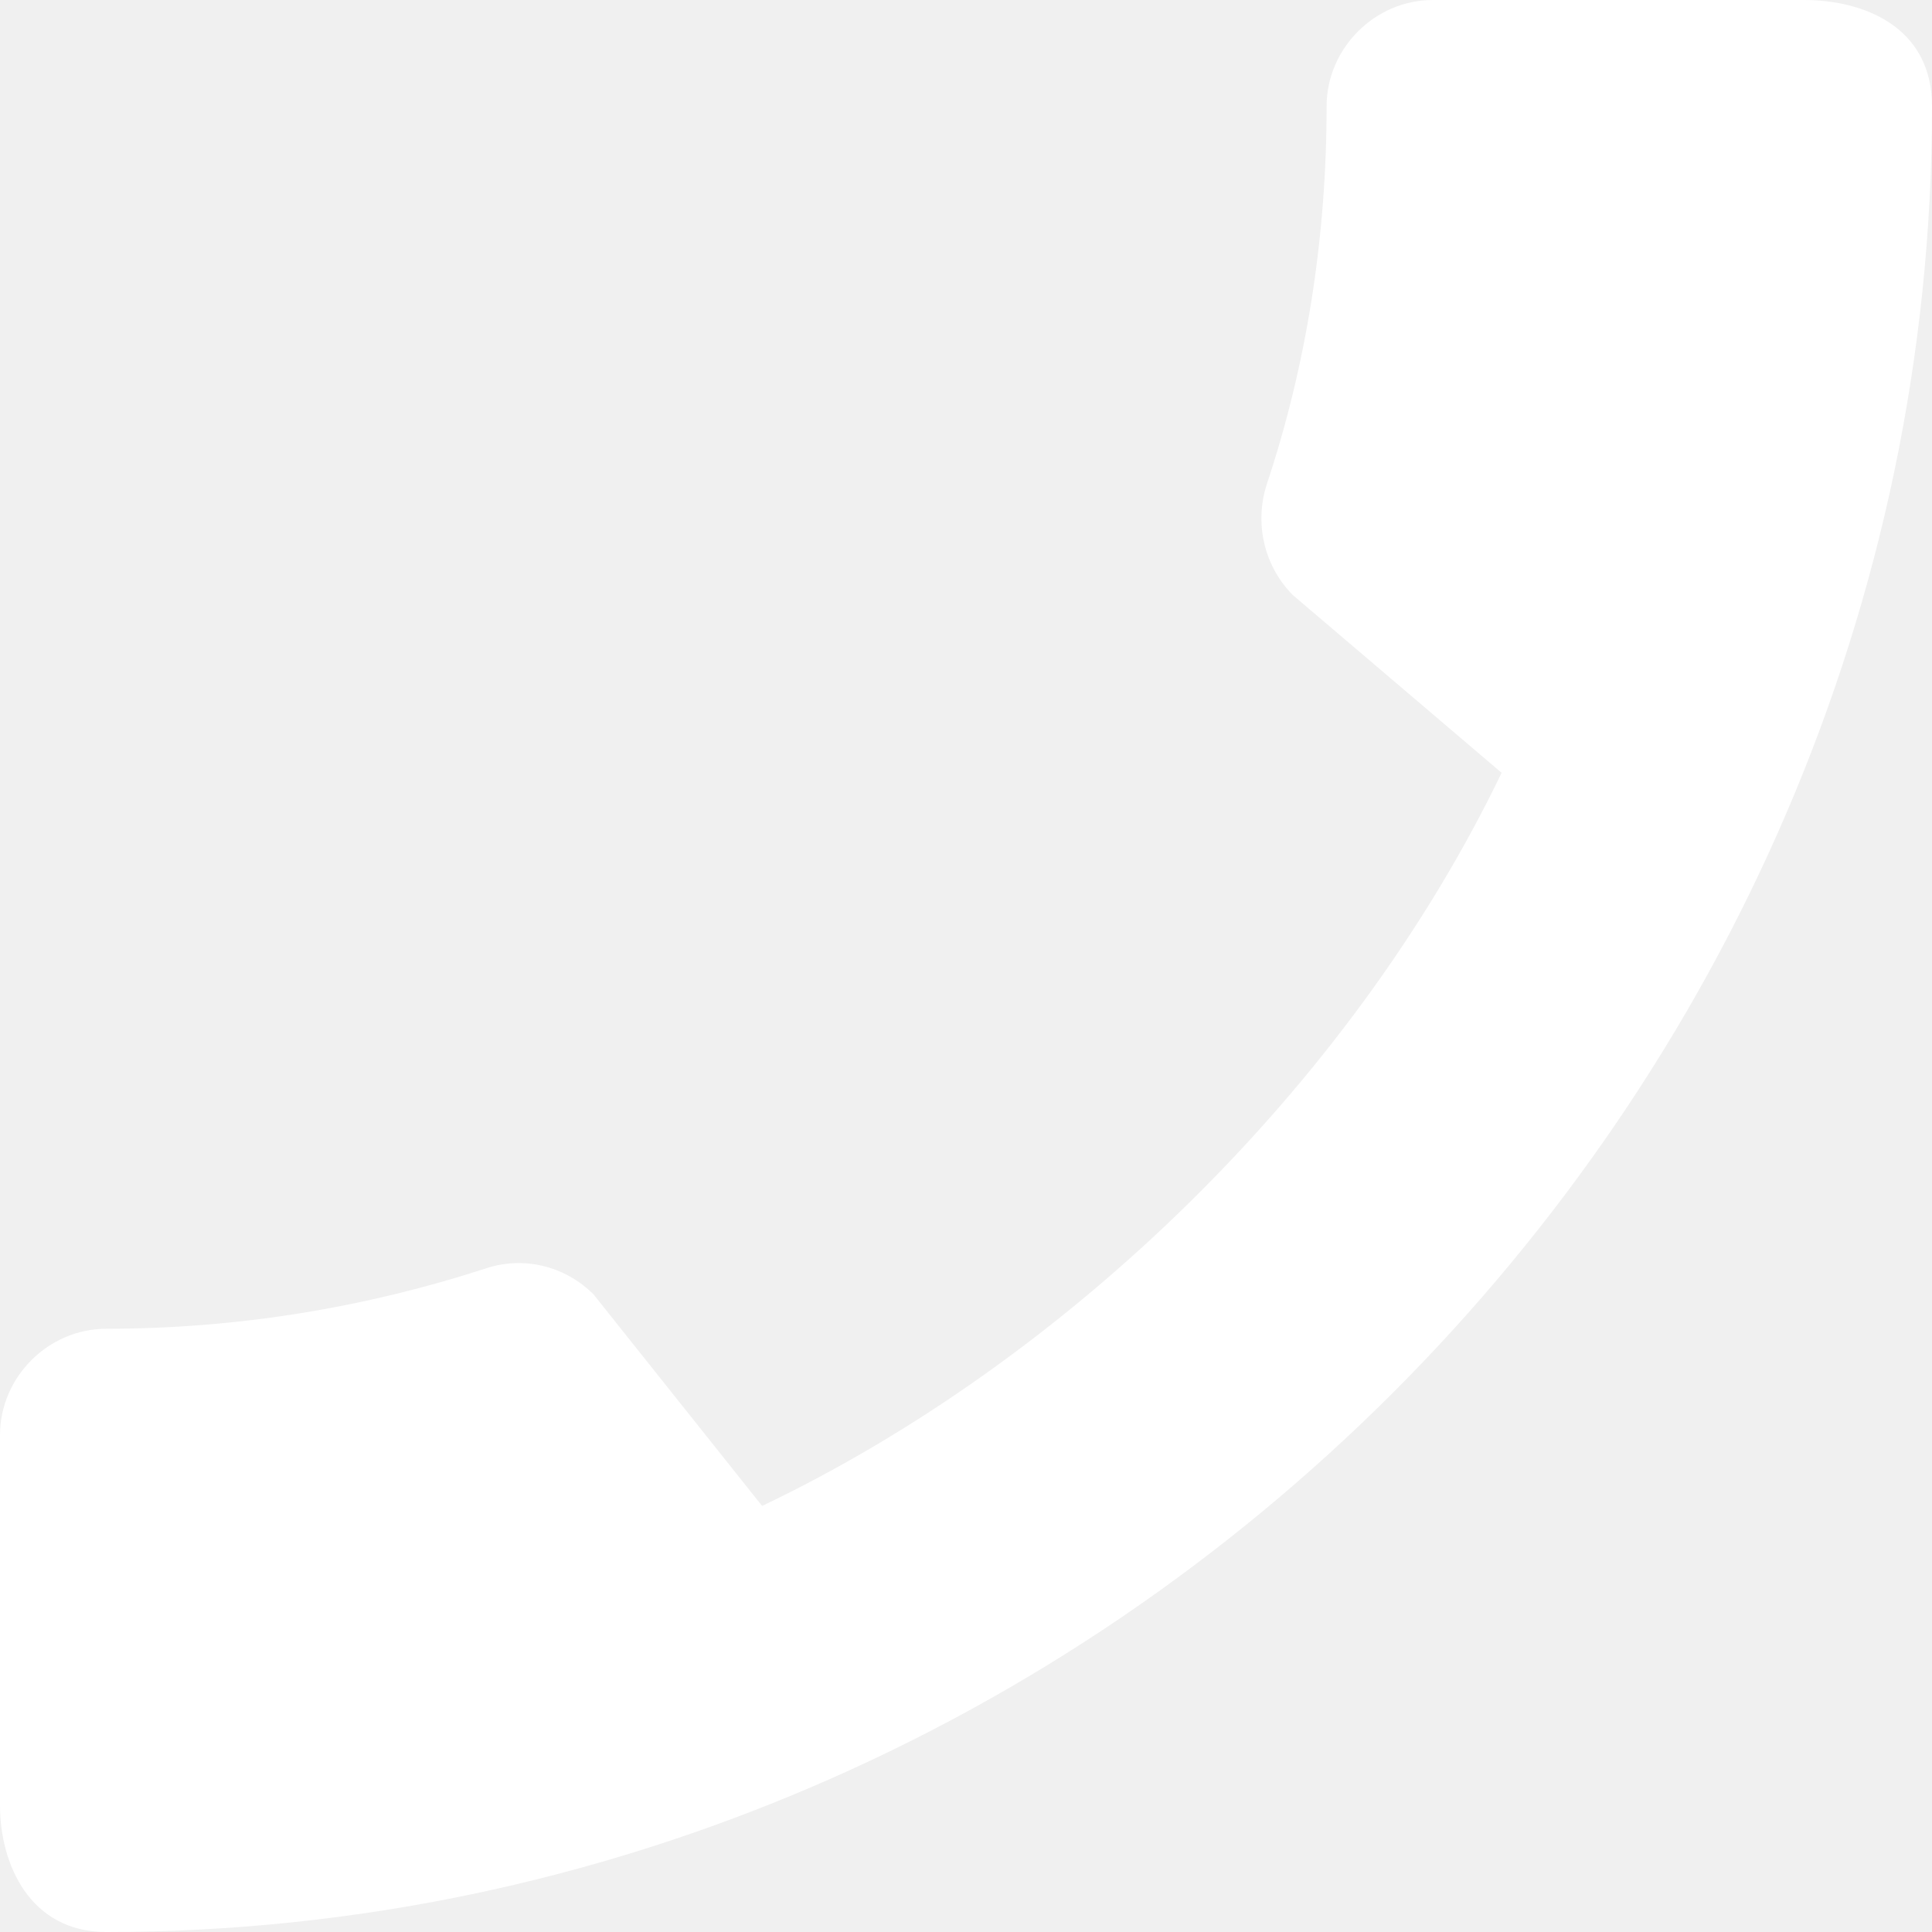
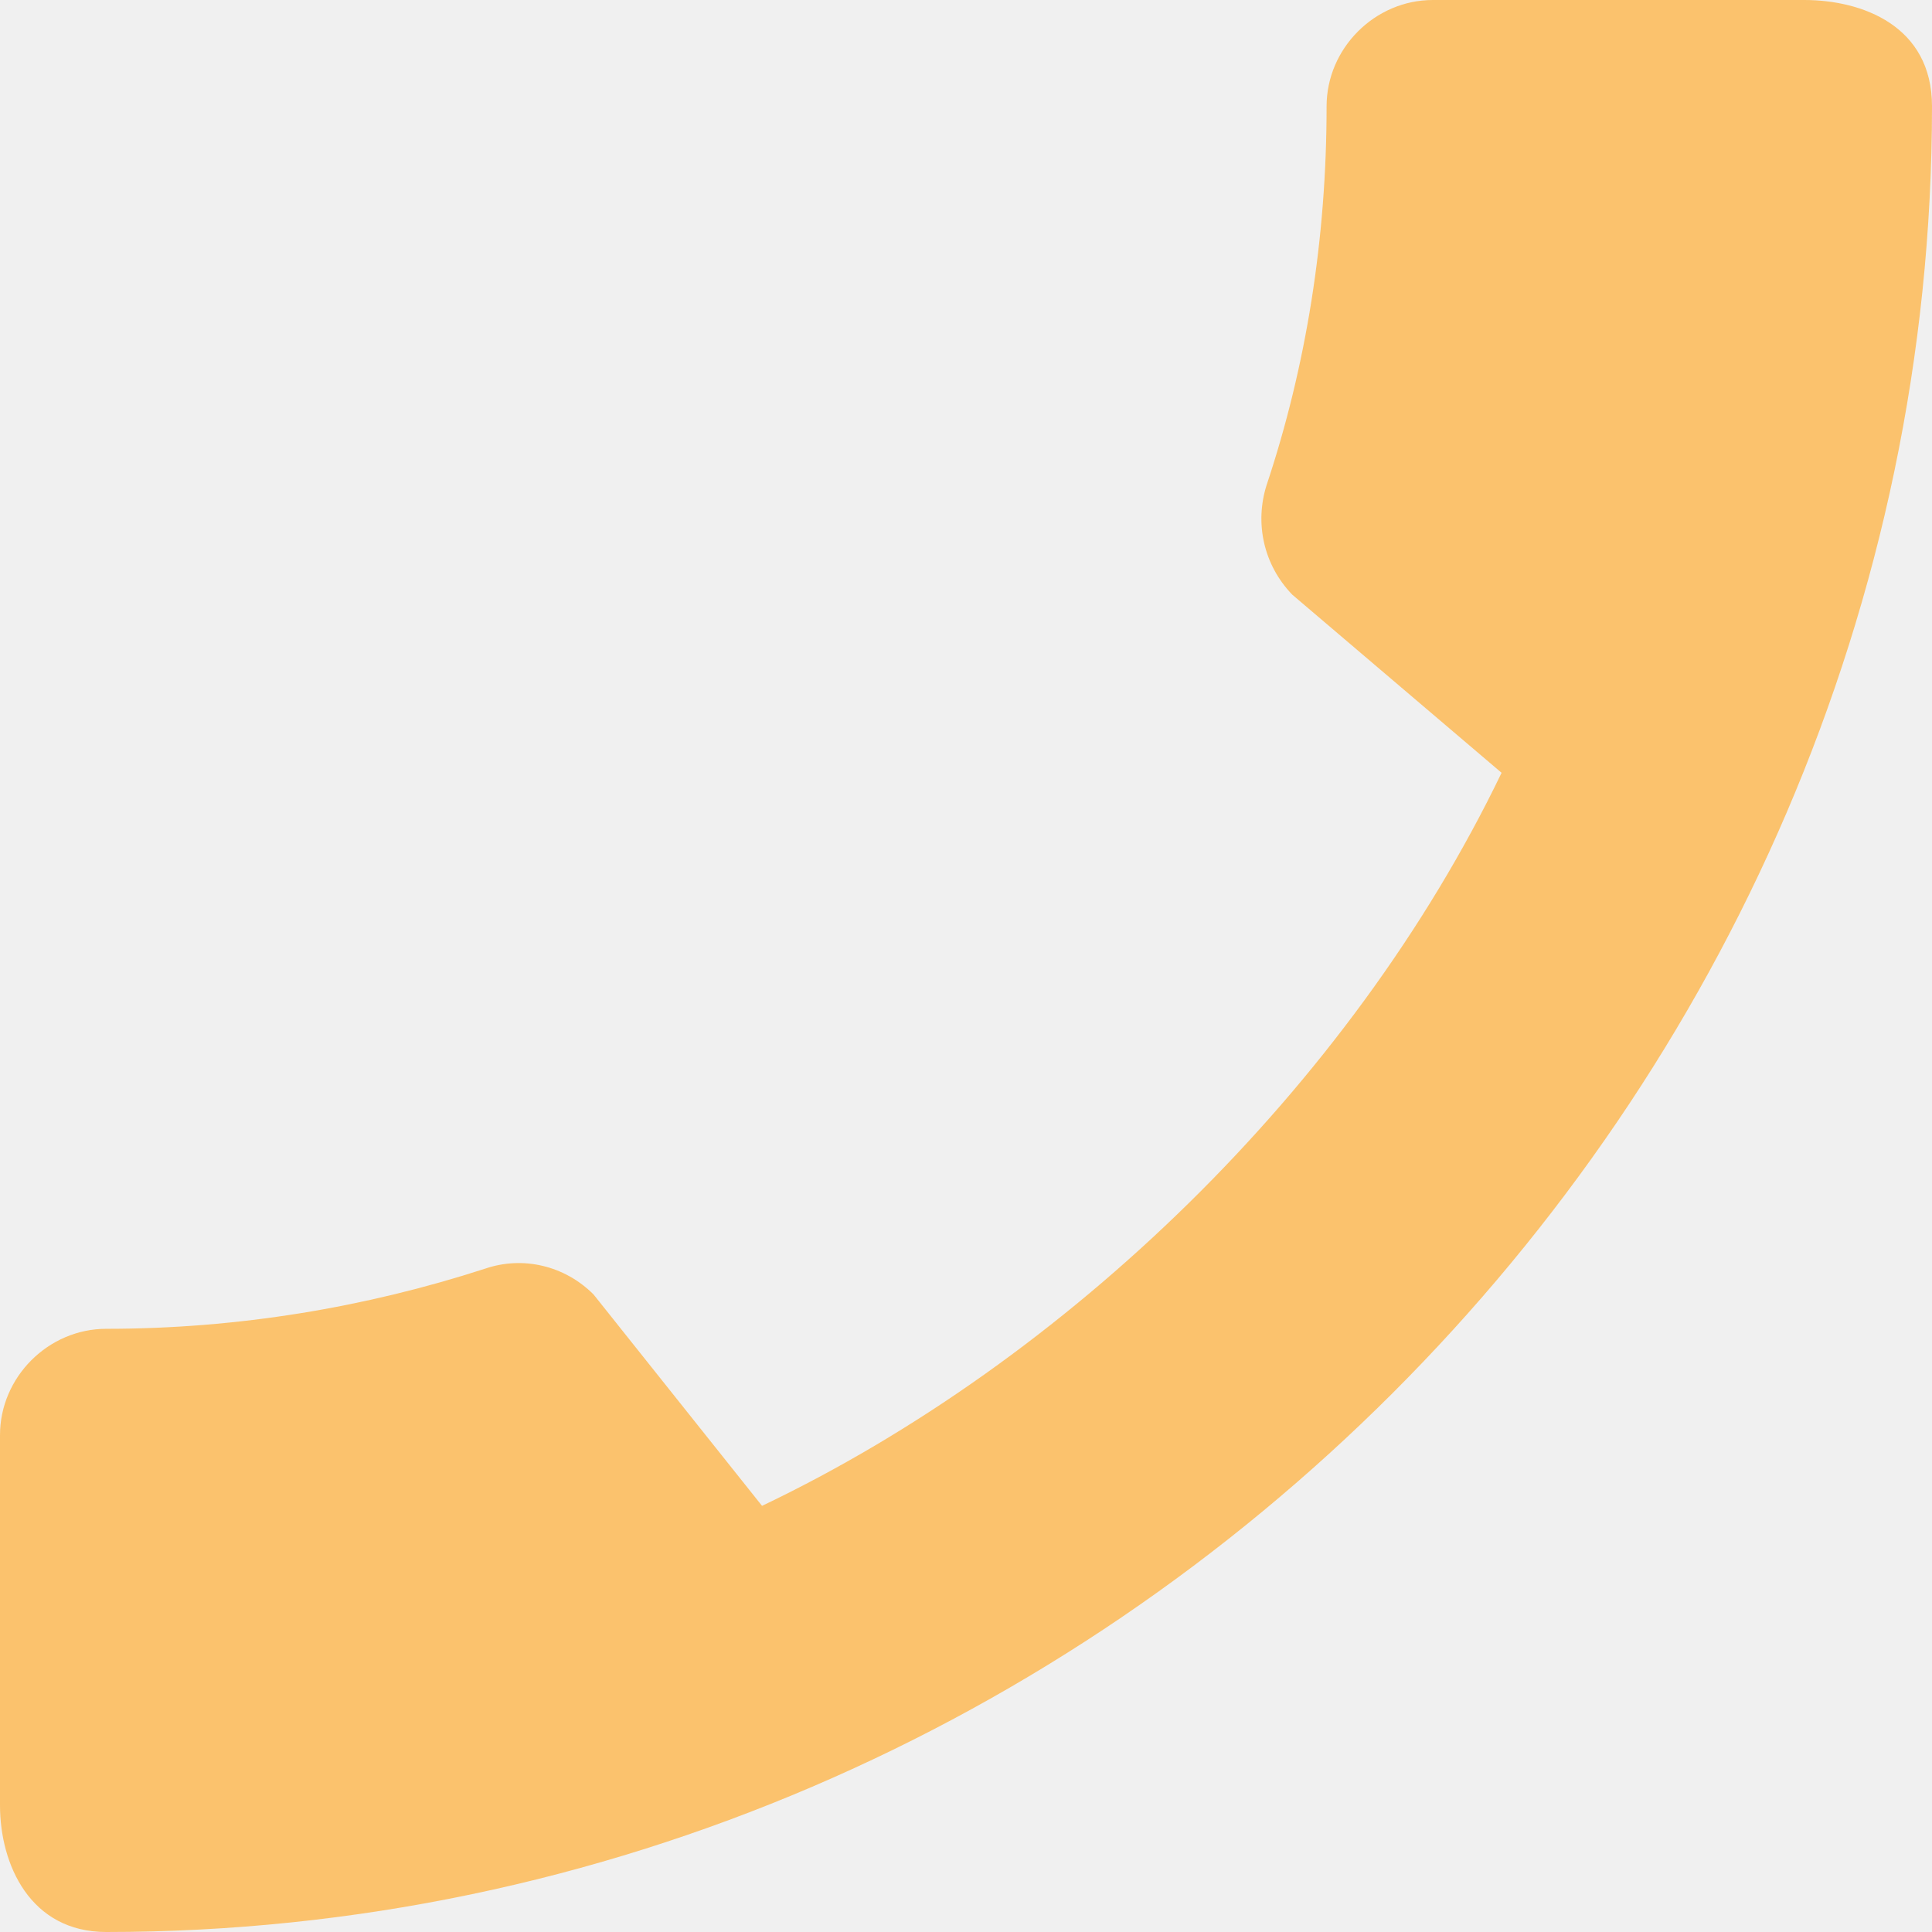
- <svg xmlns="http://www.w3.org/2000/svg" width="17" height="17" viewBox="0 0 17 17" fill="none">
-   <path d="M0.935 11.692C2.097 11.692 3.221 11.503 4.269 11.163C4.599 11.05 4.968 11.135 5.223 11.39L6.706 13.251C9.378 11.976 11.881 9.567 13.213 6.8L11.371 5.232C11.116 4.968 11.041 4.599 11.144 4.269C11.494 3.221 11.673 2.097 11.673 0.935C11.673 0.425 12.098 0 12.608 0H15.876C16.386 0 17 0.227 17 0.935C17 9.709 9.699 17 0.935 17C0.264 17 0 16.405 0 15.886V12.627C0 12.117 0.425 11.692 0.935 11.692Z" fill="white" />
+ <svg xmlns="http://www.w3.org/2000/svg" width="14" height="14" viewBox="0 0 14 14" fill="none">
+   <path opacity="0.85" d="M0.77 9.629C1.727 9.629 2.652 9.473 3.516 9.193C3.788 9.1 4.091 9.17 4.301 9.38L5.522 10.912C7.723 9.862 9.784 7.879 10.881 5.6L9.364 4.309C9.154 4.091 9.092 3.788 9.178 3.516C9.466 2.652 9.613 1.727 9.613 0.77C9.613 0.35 9.963 0 10.383 0H13.074C13.494 0 14 0.187 14 0.77C14 7.996 7.988 14 0.77 14C0.218 14 0 13.51 0 13.082V10.399C0 9.979 0.35 9.629 0.77 9.629Z" fill="#FDBA56" />
</svg>
